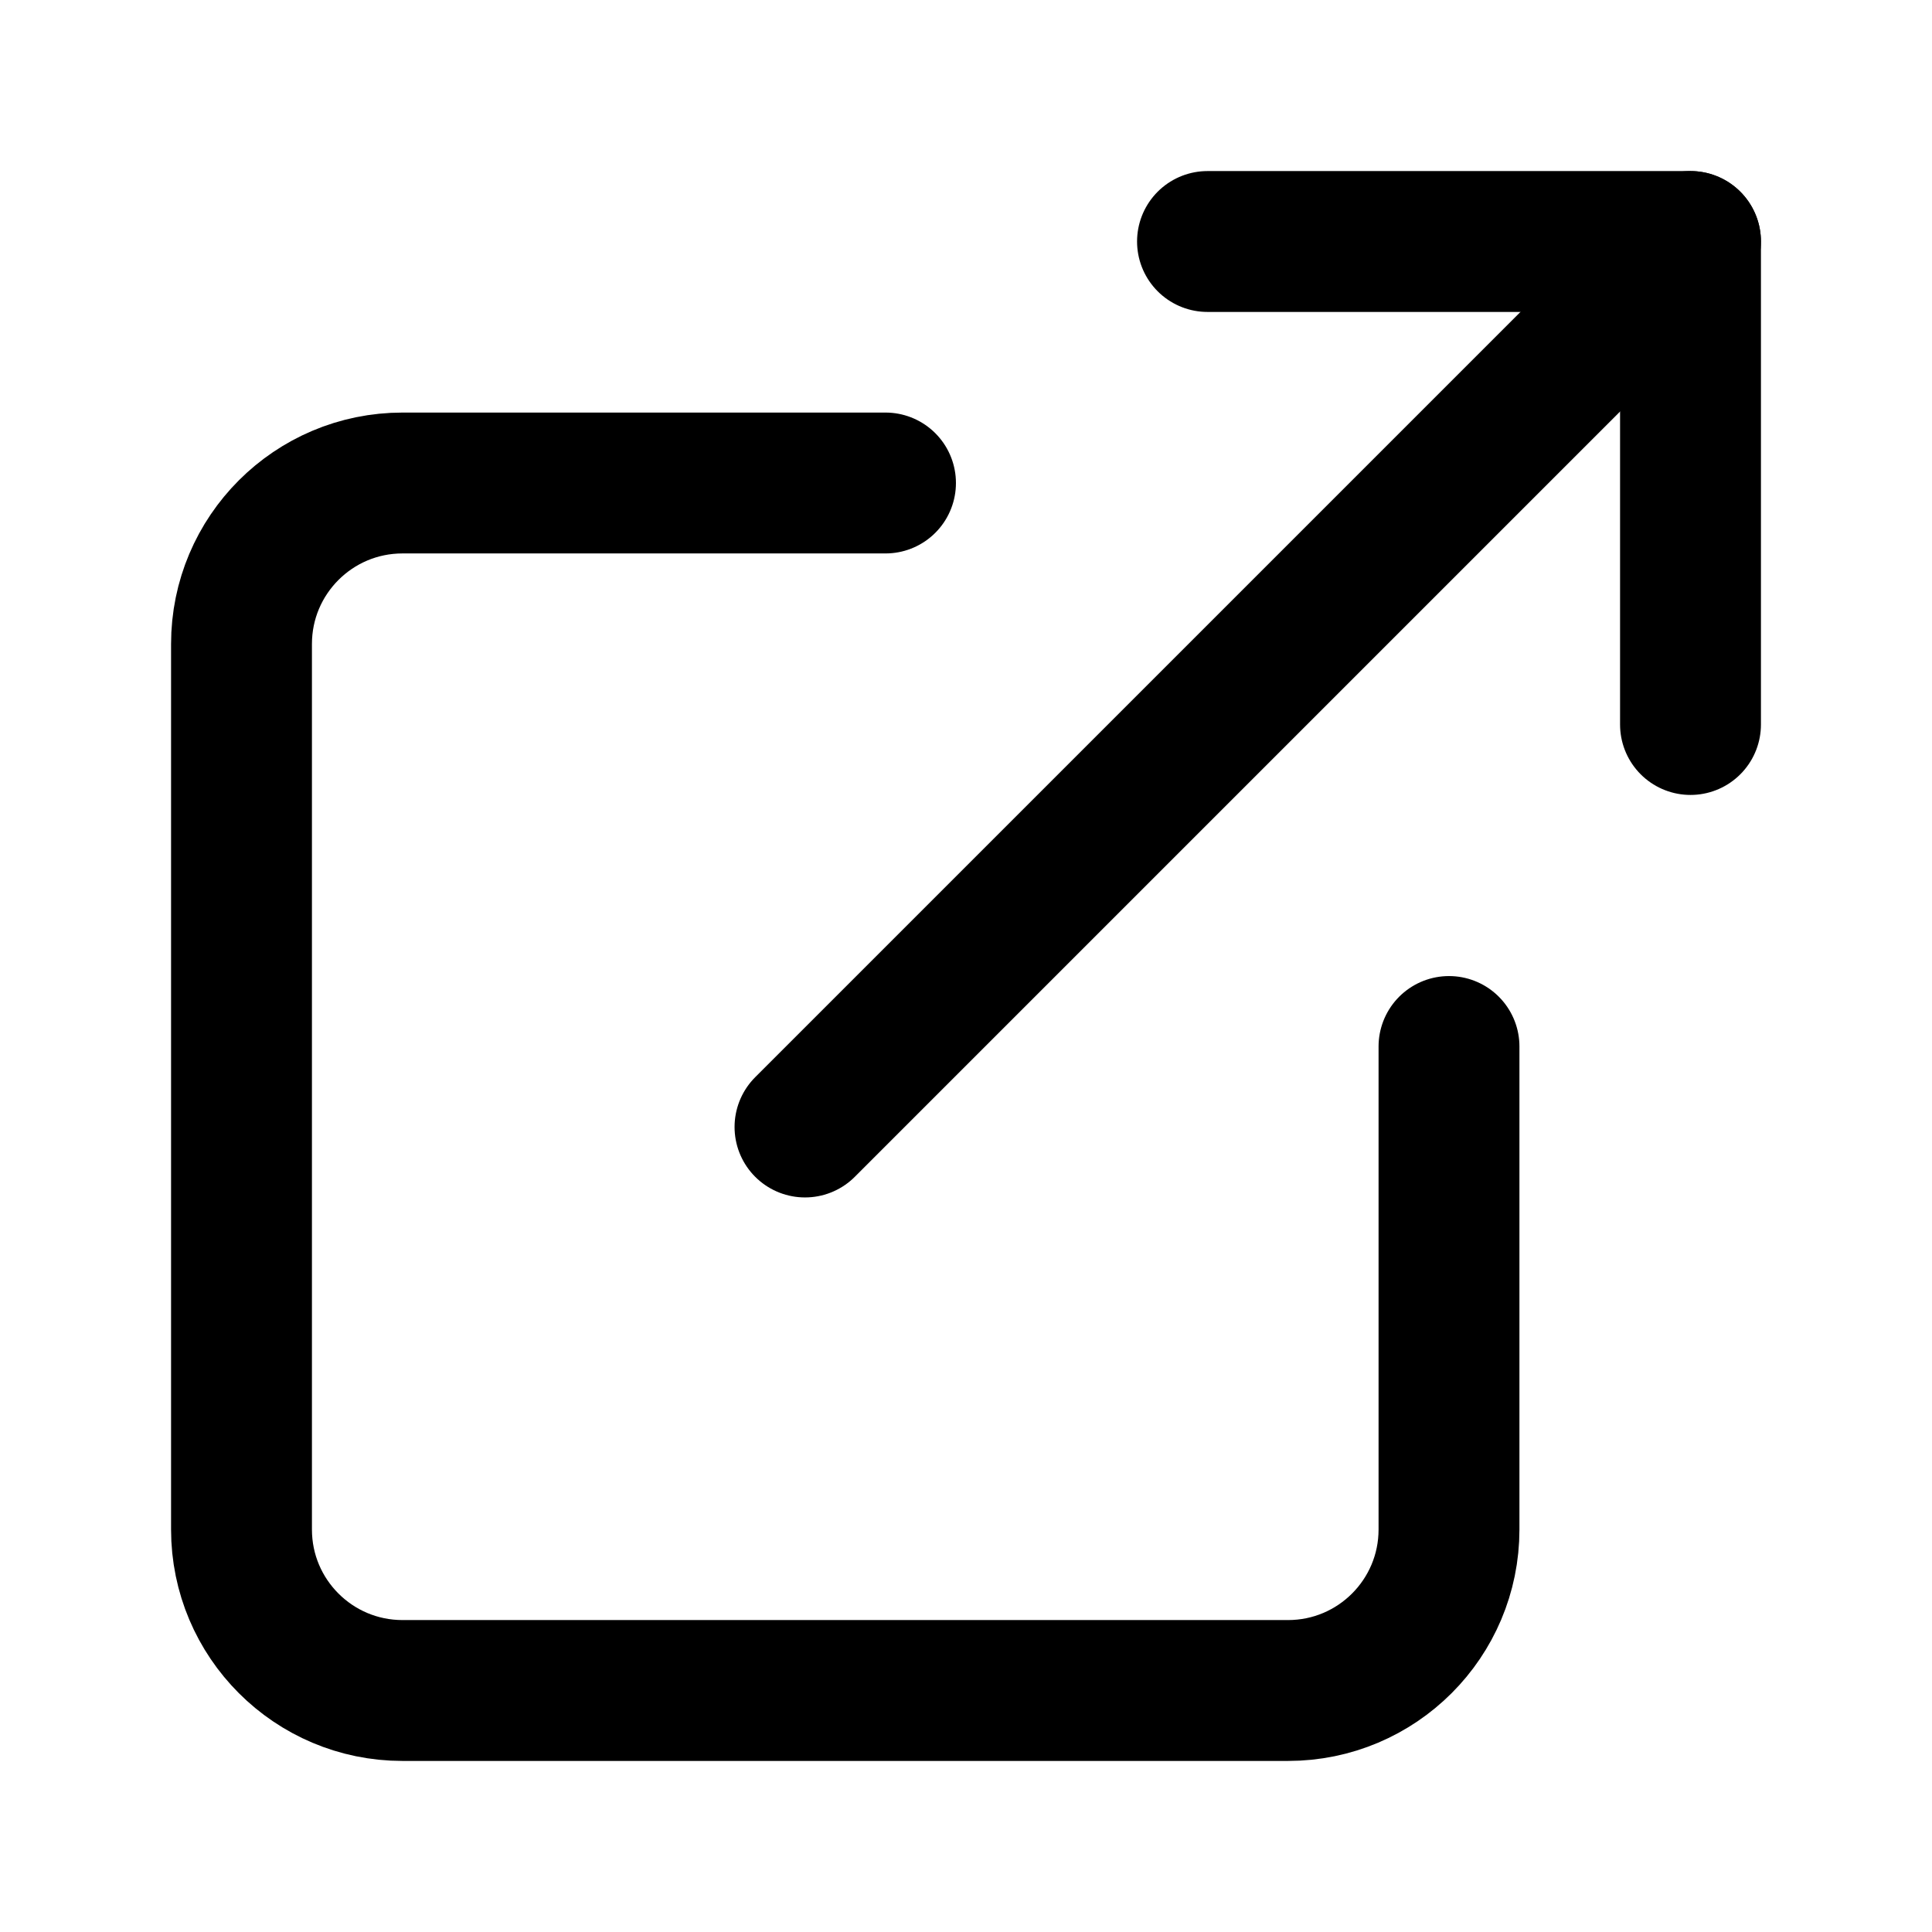
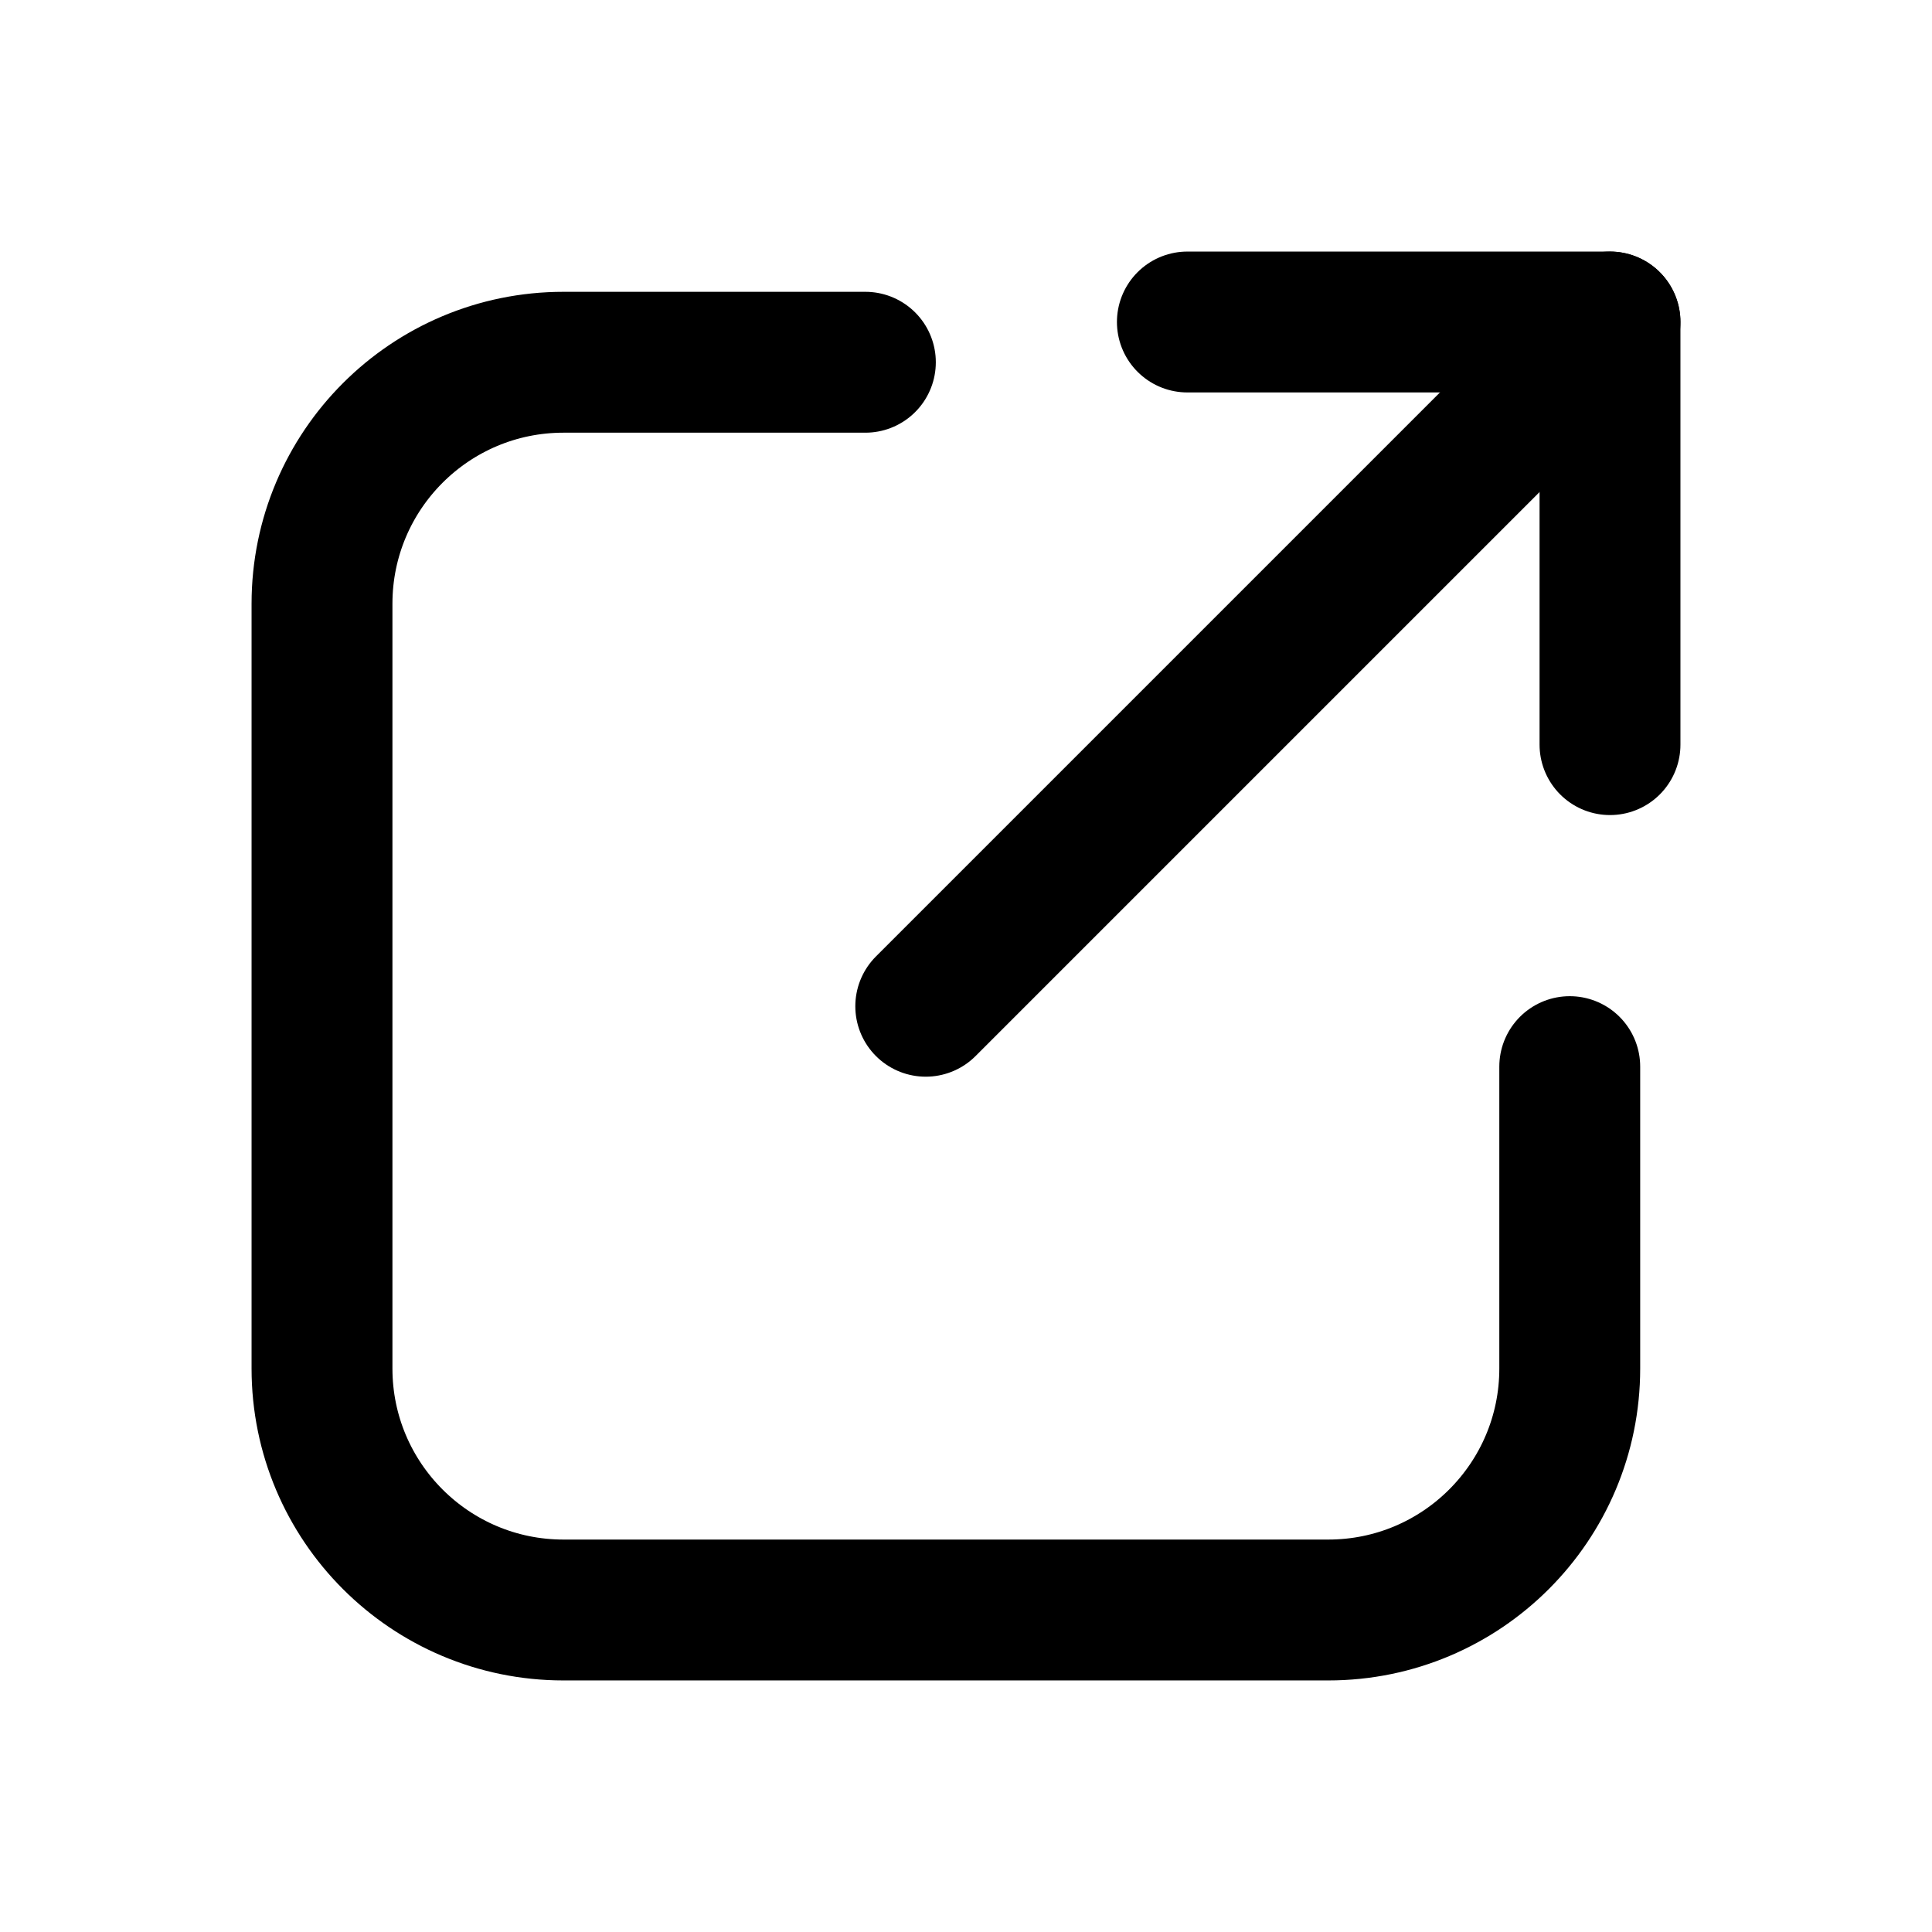
<svg xmlns="http://www.w3.org/2000/svg" viewBox="0 0 24 24" fill="none" stroke="currentColor" stroke-width="1.75" stroke-linecap="round" stroke-linejoin="round">
-   <path d="M15 3h6v6" />
-   <path d="M10 14 21 3" />
-   <path d="M18 13v6a2 2 0 0 1-2 2H5a2 2 0 0 1-2-2V8a2 2 0 0 1 2-2h6" />
+   <path d="M10.75 4.5H7A3 3 0 0 0 4 7.5V17a3 3 0 0 0 3 3h9.5a3 3 0 0 0 3-3V13.25" />
+   <path d="M14.75 4H20V9.25" />
+   <path d="M20 4L11.5 12.5" />
</svg>
